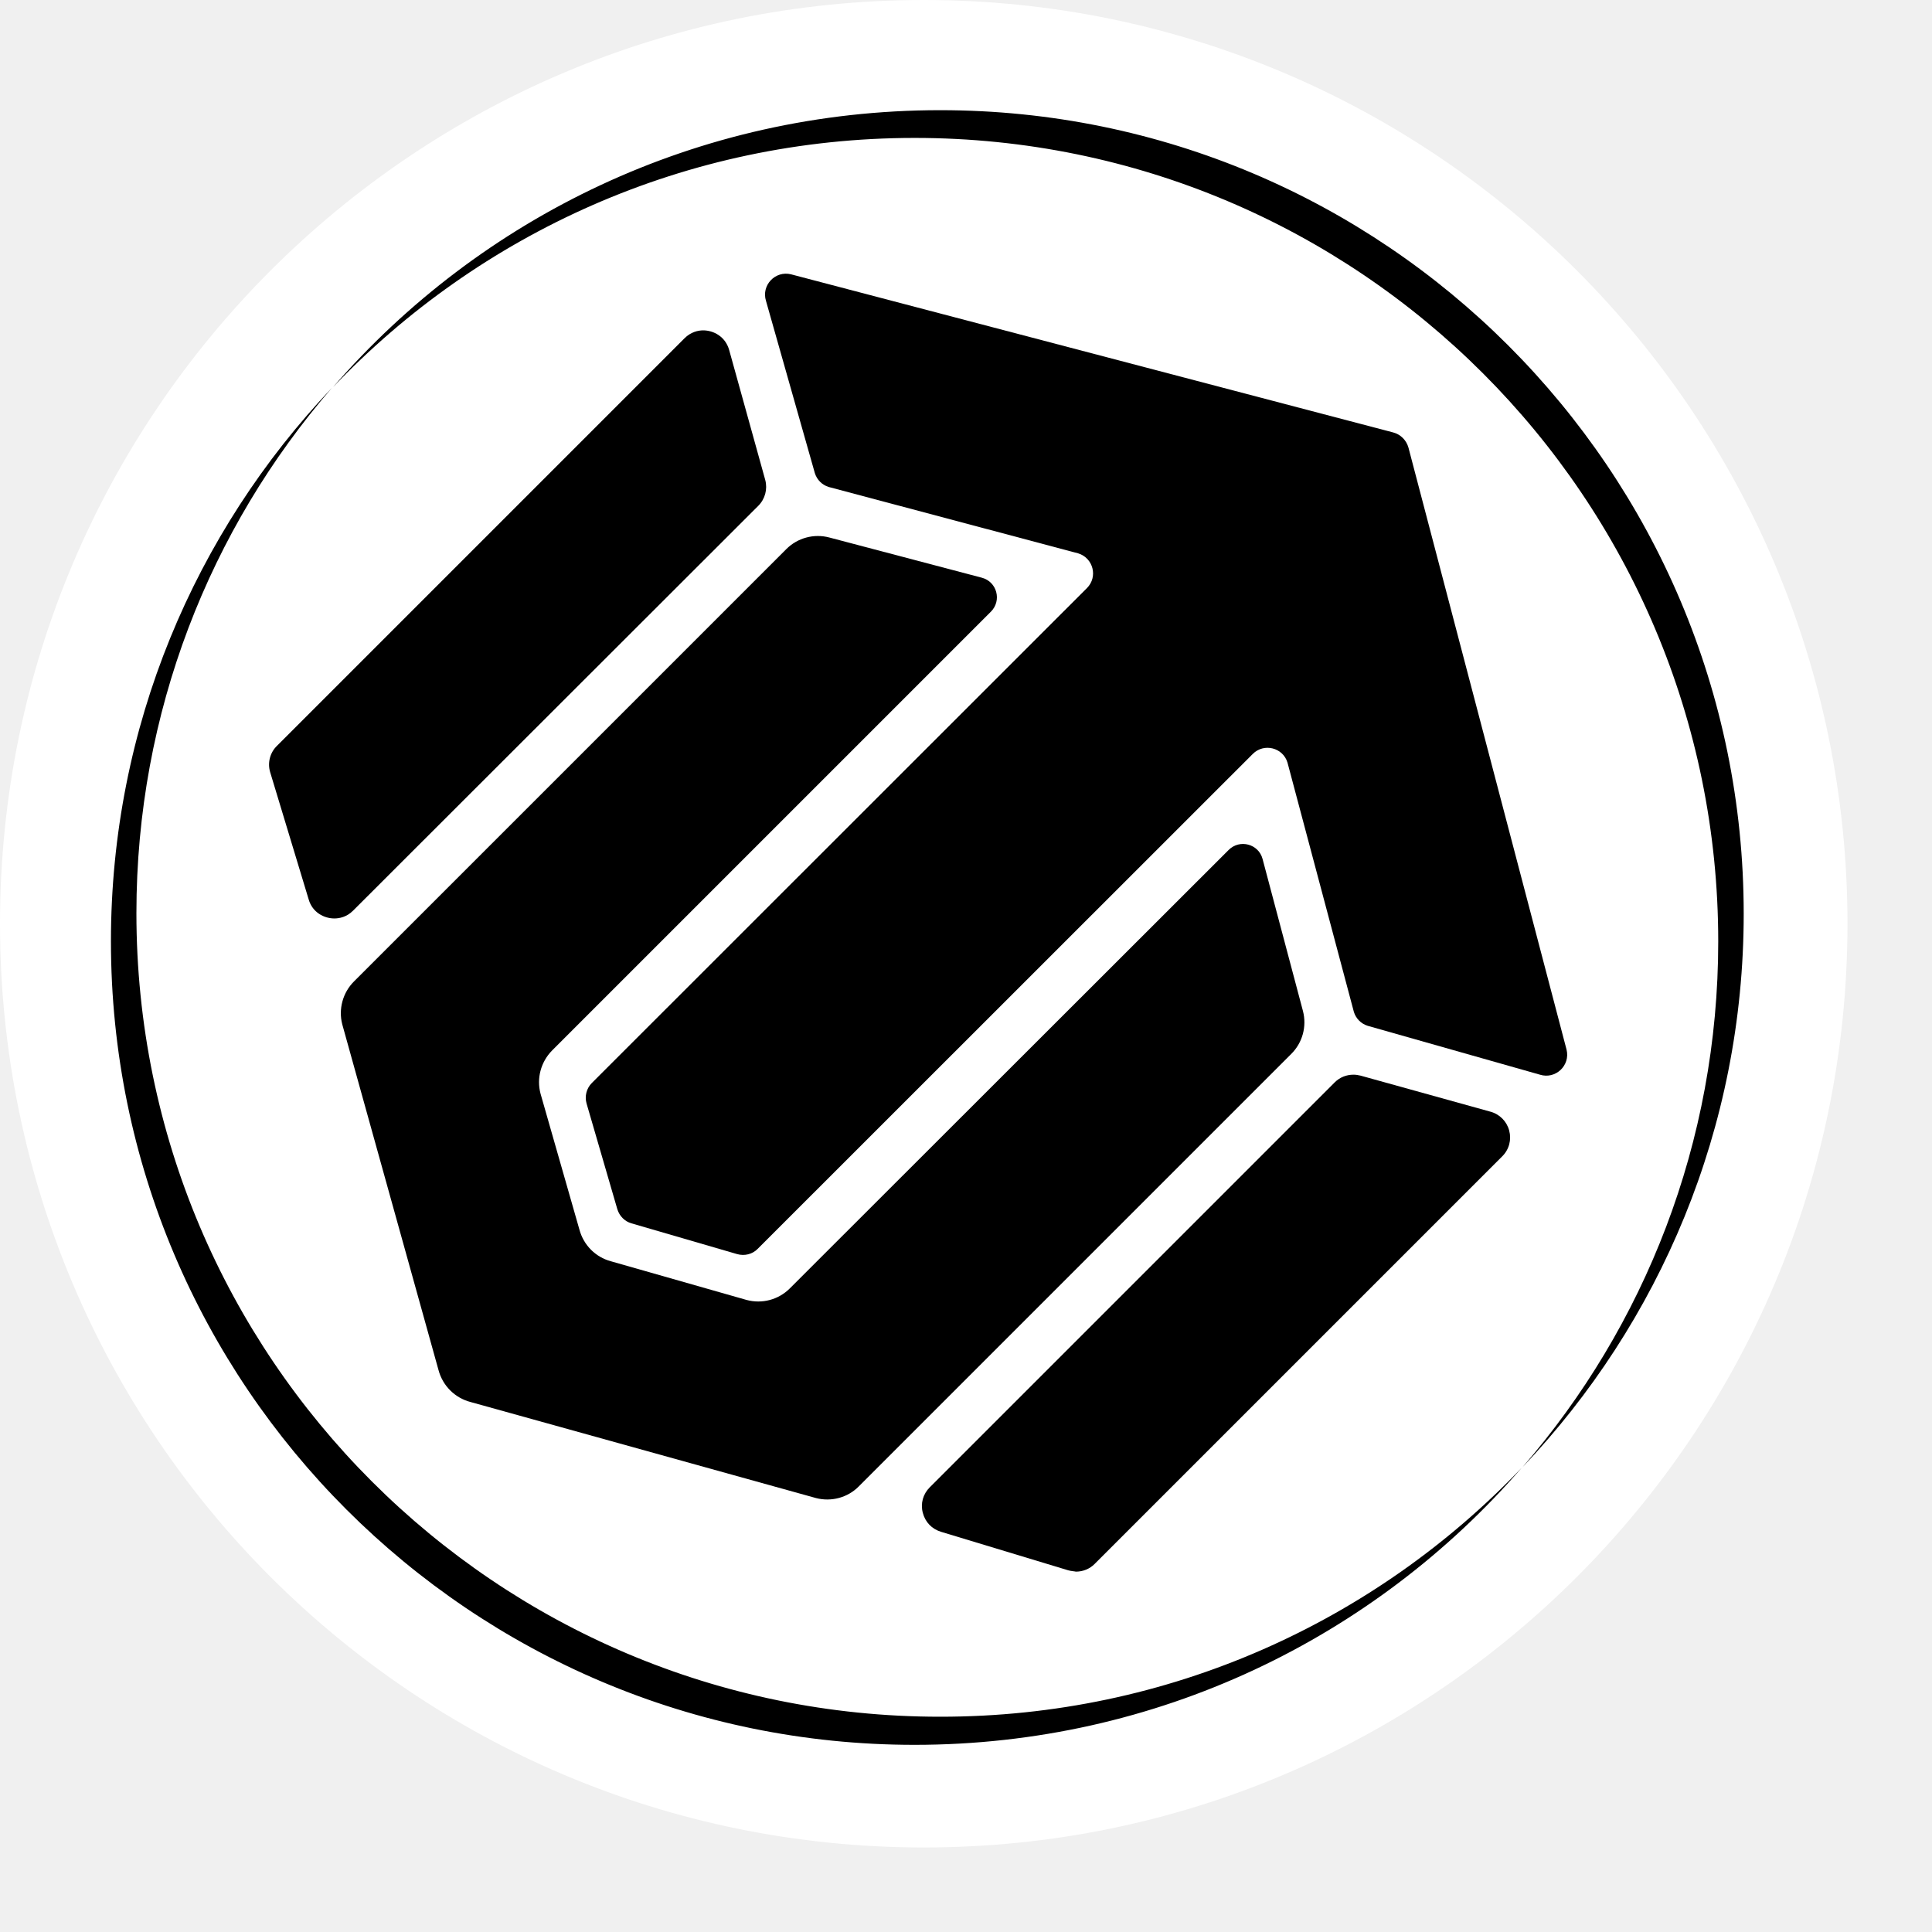
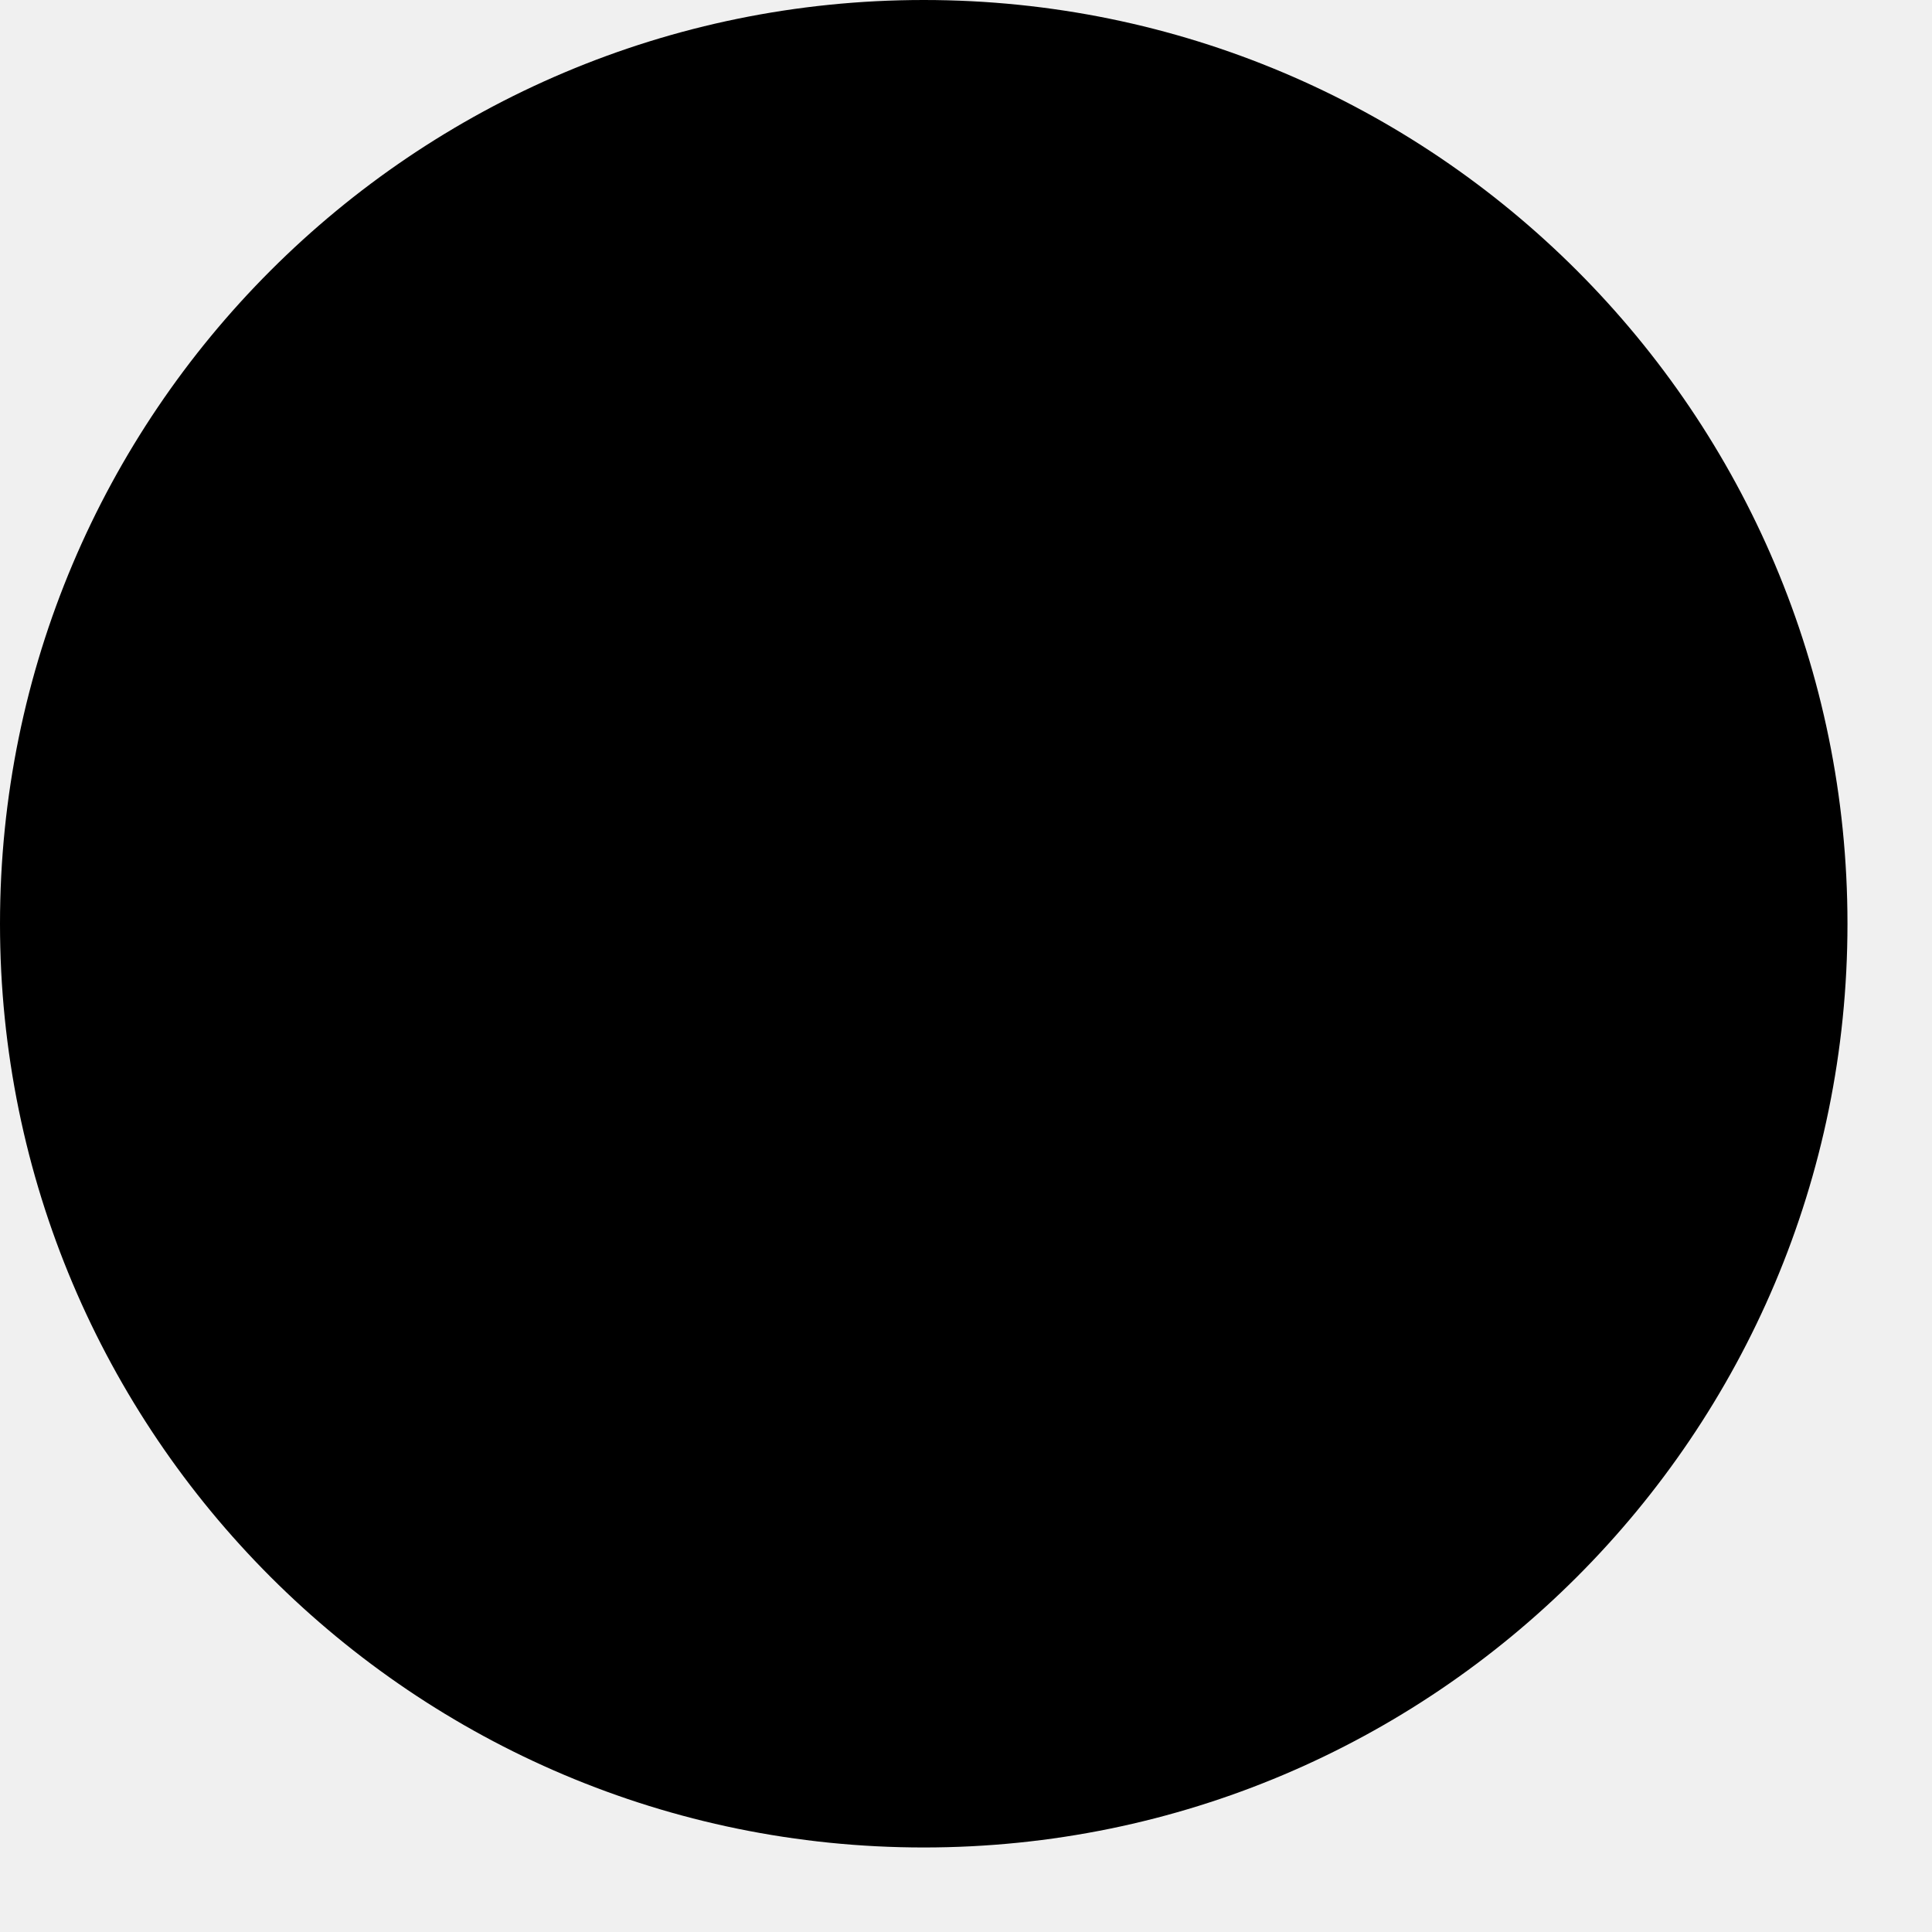
<svg xmlns="http://www.w3.org/2000/svg" width="226.777" height="226.777" viewBox="0 0 226.777 226.777">
-   <path d="M108.428 216.855C168.311 216.855 216.855 168.311 216.855 108.428C216.855 48.545 168.311 0 108.428 0C48.545 0 0 48.545 0 108.428C0 168.311 48.545 216.855 108.428 216.855Z" fill="white" />
+   <path d="M108.428 216.855C168.311 216.855 216.855 168.311 216.855 108.428C216.855 48.545 168.311 0 108.428 0C48.545 0 0 48.545 0 108.428C0 168.311 48.545 216.855 108.428 216.855Z" />
  <path d="M178.609 172.297C161.313 192.229 135.823 204.808 107.343 204.808C55.277 204.808 13.022 162.575 13.022 110.487C13.022 85.329 22.899 62.452 38.955 45.533C24.649 62.054 16.012 83.602 16.012 107.188C16.012 159.275 58.245 201.508 110.332 201.508C137.218 201.53 161.446 190.302 178.609 172.297Z" />
  <path d="M178.698 172.231C193.026 155.688 201.685 134.117 201.685 110.509C201.685 58.422 159.475 16.189 107.365 16.189C80.501 16.189 56.274 27.417 39.088 45.444C56.384 25.512 81.875 12.933 110.355 12.933C162.442 12.933 204.675 55.166 204.675 107.254C204.675 132.412 194.798 155.289 178.698 172.231Z" />
  <path d="M39.243 107.808C38.069 107.808 36.674 107.121 36.231 105.571L31.713 90.644C31.381 89.537 31.691 88.341 32.511 87.544L80.346 39.708C81.099 38.955 81.963 38.778 82.539 38.778C83.735 38.778 85.152 39.487 85.595 41.103L89.825 56.34C90.113 57.425 89.803 58.577 89.005 59.374L41.435 106.9C40.682 107.653 39.819 107.808 39.243 107.808Z" />
  <path d="M152.942 118.681L148.202 100.832C147.737 99.06 145.523 98.462 144.216 99.769L92.704 151.236C91.375 152.565 89.448 153.074 87.632 152.587L71.709 148.047C69.893 147.56 68.498 146.143 68.011 144.327L63.449 128.381C62.962 126.565 63.493 124.639 64.8 123.31L116.312 71.798C117.618 70.491 117.02 68.277 115.249 67.812L97.355 63.094C95.539 62.607 93.612 63.139 92.305 64.445L41.546 115.204C40.24 116.511 39.708 118.438 40.173 120.232L51.468 160.804C51.955 162.642 53.372 164.081 55.233 164.568L95.782 175.841C97.576 176.306 99.503 175.796 100.809 174.468L151.546 123.731C152.897 122.402 153.407 120.475 152.942 118.681Z" />
  <path d="M125.392 184.323L110.465 179.805C109.38 179.473 108.605 178.675 108.317 177.568C108.029 176.483 108.339 175.376 109.136 174.578L156.662 127.053C157.26 126.455 158.035 126.145 158.877 126.145C159.142 126.145 159.43 126.189 159.696 126.255L174.933 130.485C176.018 130.773 176.859 131.615 177.147 132.7C177.435 133.785 177.147 134.915 176.328 135.734L128.492 183.57C127.894 184.168 127.119 184.478 126.278 184.478C126.278 184.456 125.68 184.411 125.392 184.323Z" />
  <path d="M163.527 50.759L92.859 32.201C90.999 31.735 89.338 33.485 89.913 35.323L95.649 55.543C95.893 56.318 96.491 56.916 97.266 57.159L126.565 64.955C128.337 65.508 128.891 67.723 127.584 69.03L69.472 127.119C68.83 127.761 68.609 128.692 68.852 129.533L72.462 141.935C72.706 142.732 73.326 143.374 74.123 143.596L86.525 147.206C87.389 147.449 88.319 147.228 88.939 146.586L147.051 88.496C148.357 87.189 150.594 87.743 151.125 89.515L158.921 118.792C159.165 119.567 159.762 120.165 160.538 120.409L180.757 126.145C182.595 126.72 184.345 125.06 183.88 123.199L165.321 52.531C165.078 51.667 164.391 50.98 163.527 50.759Z" />
</svg>
